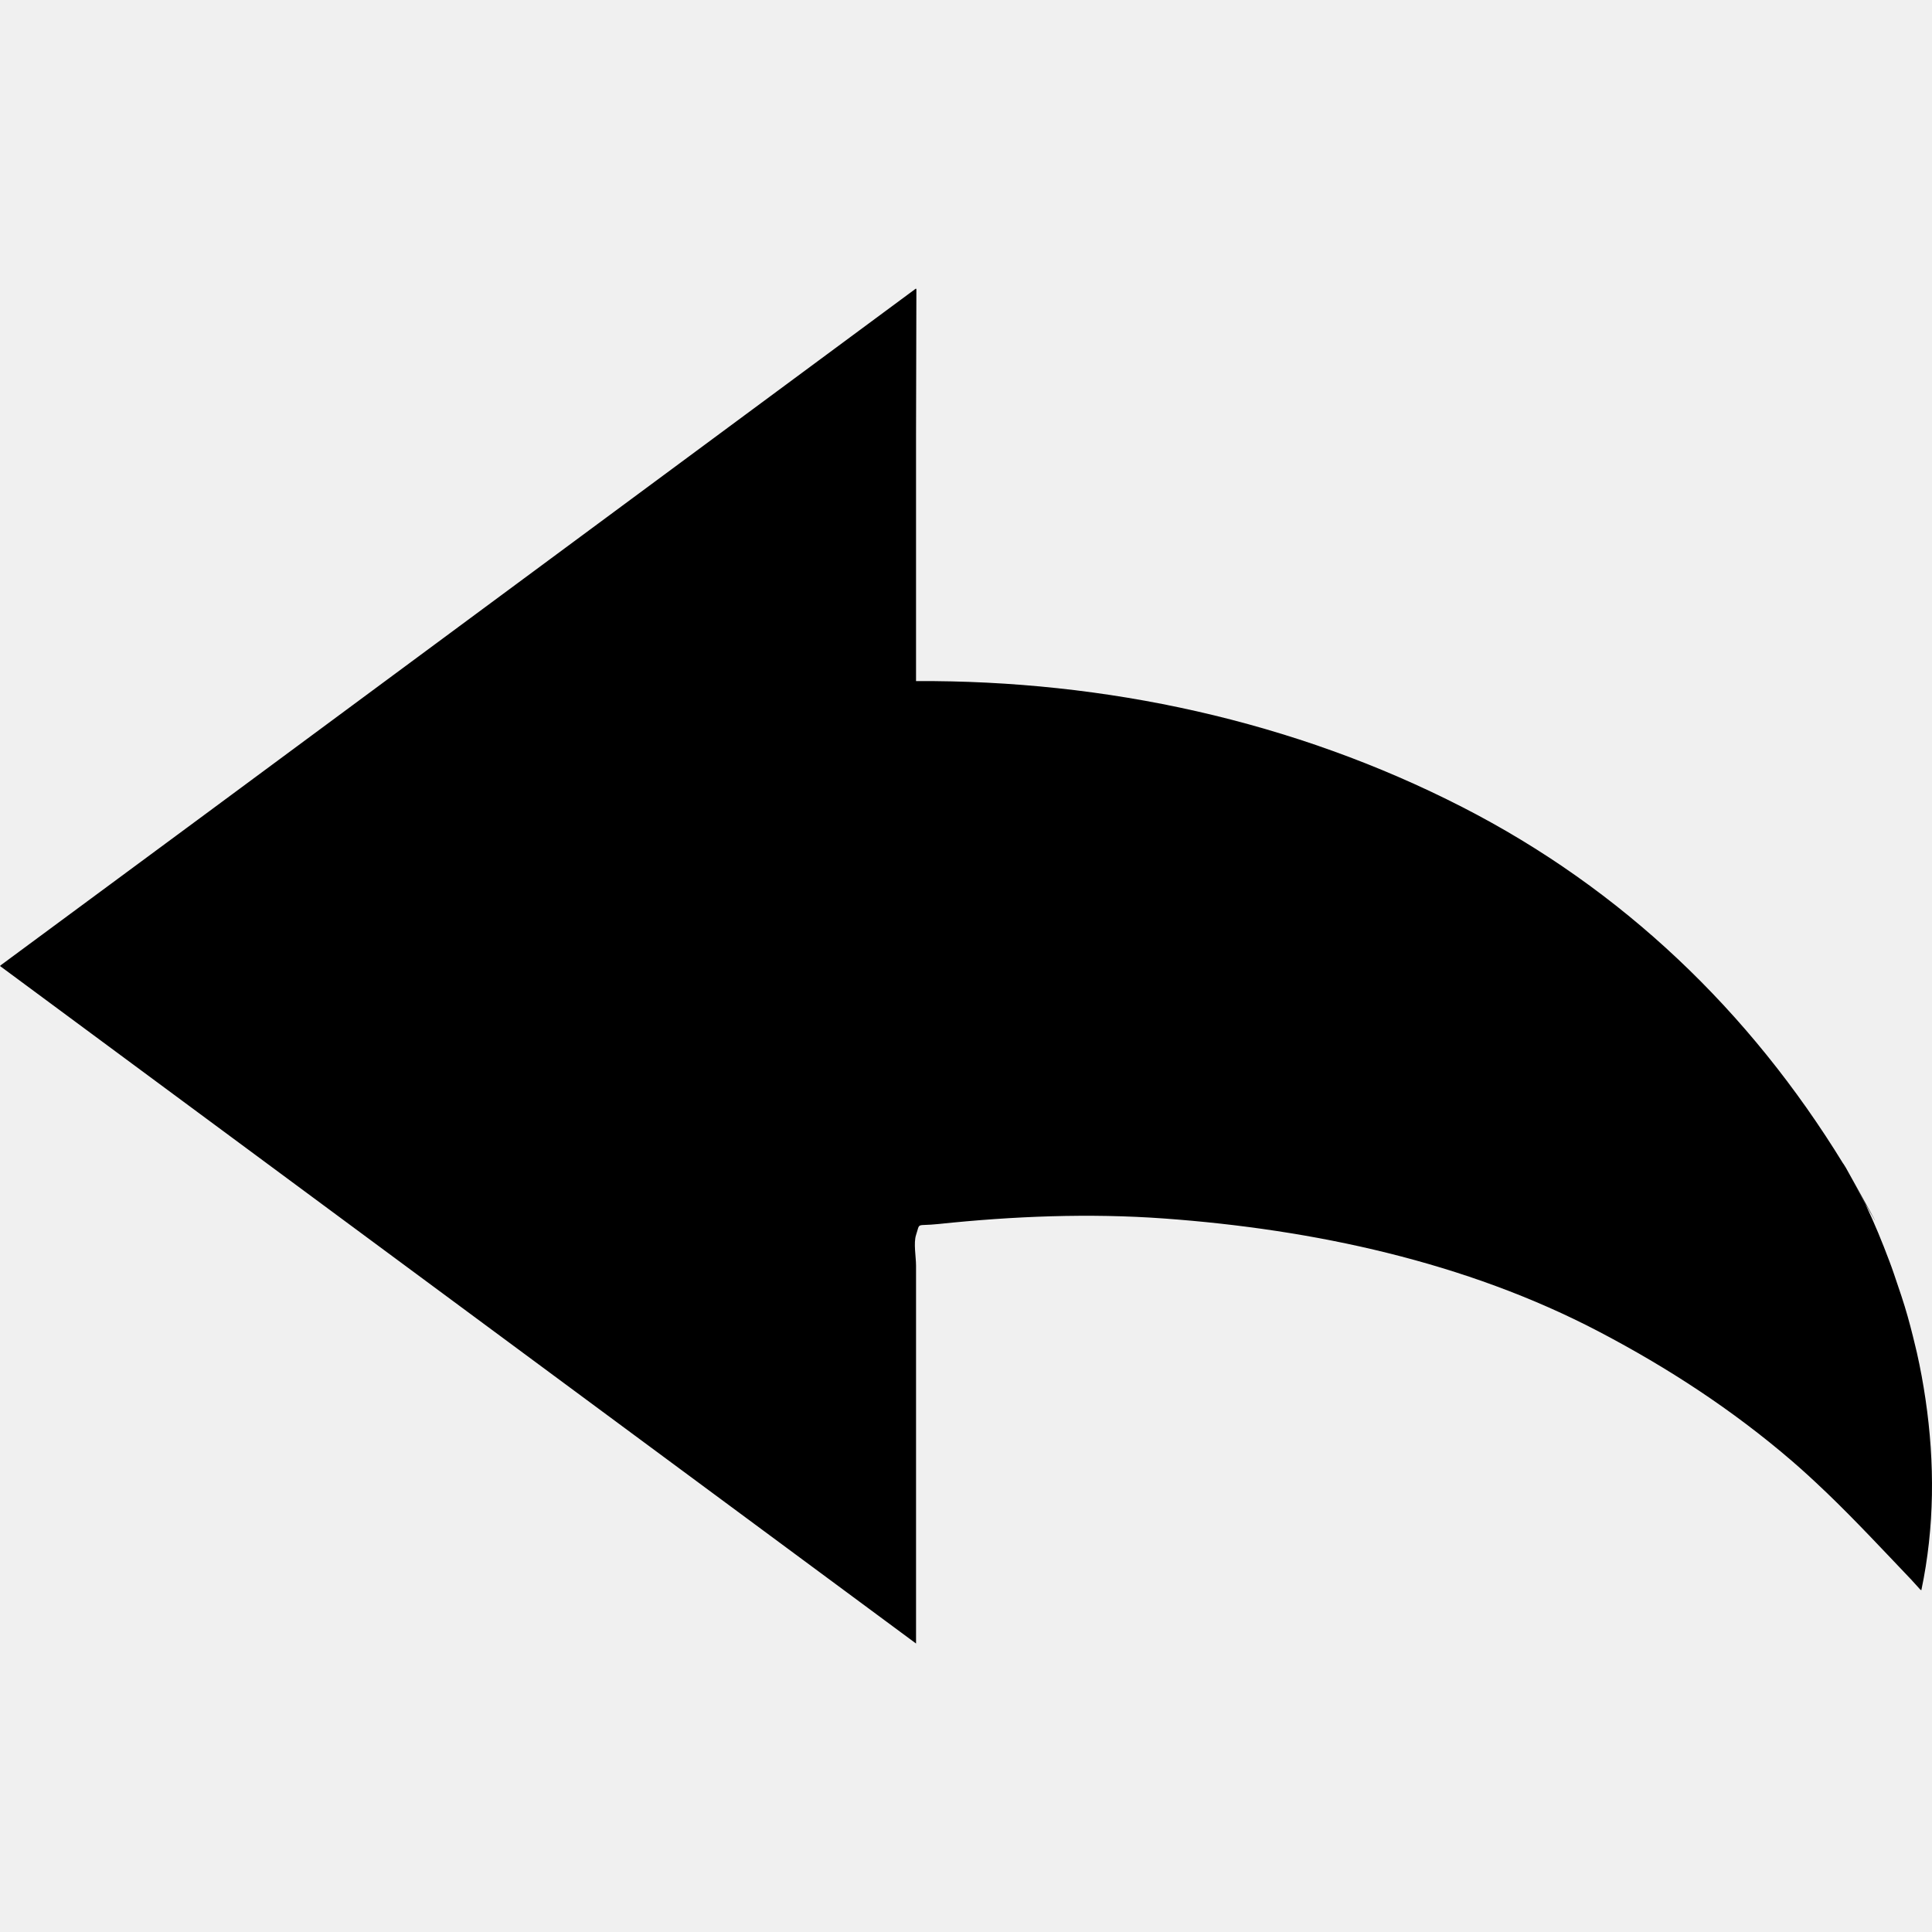
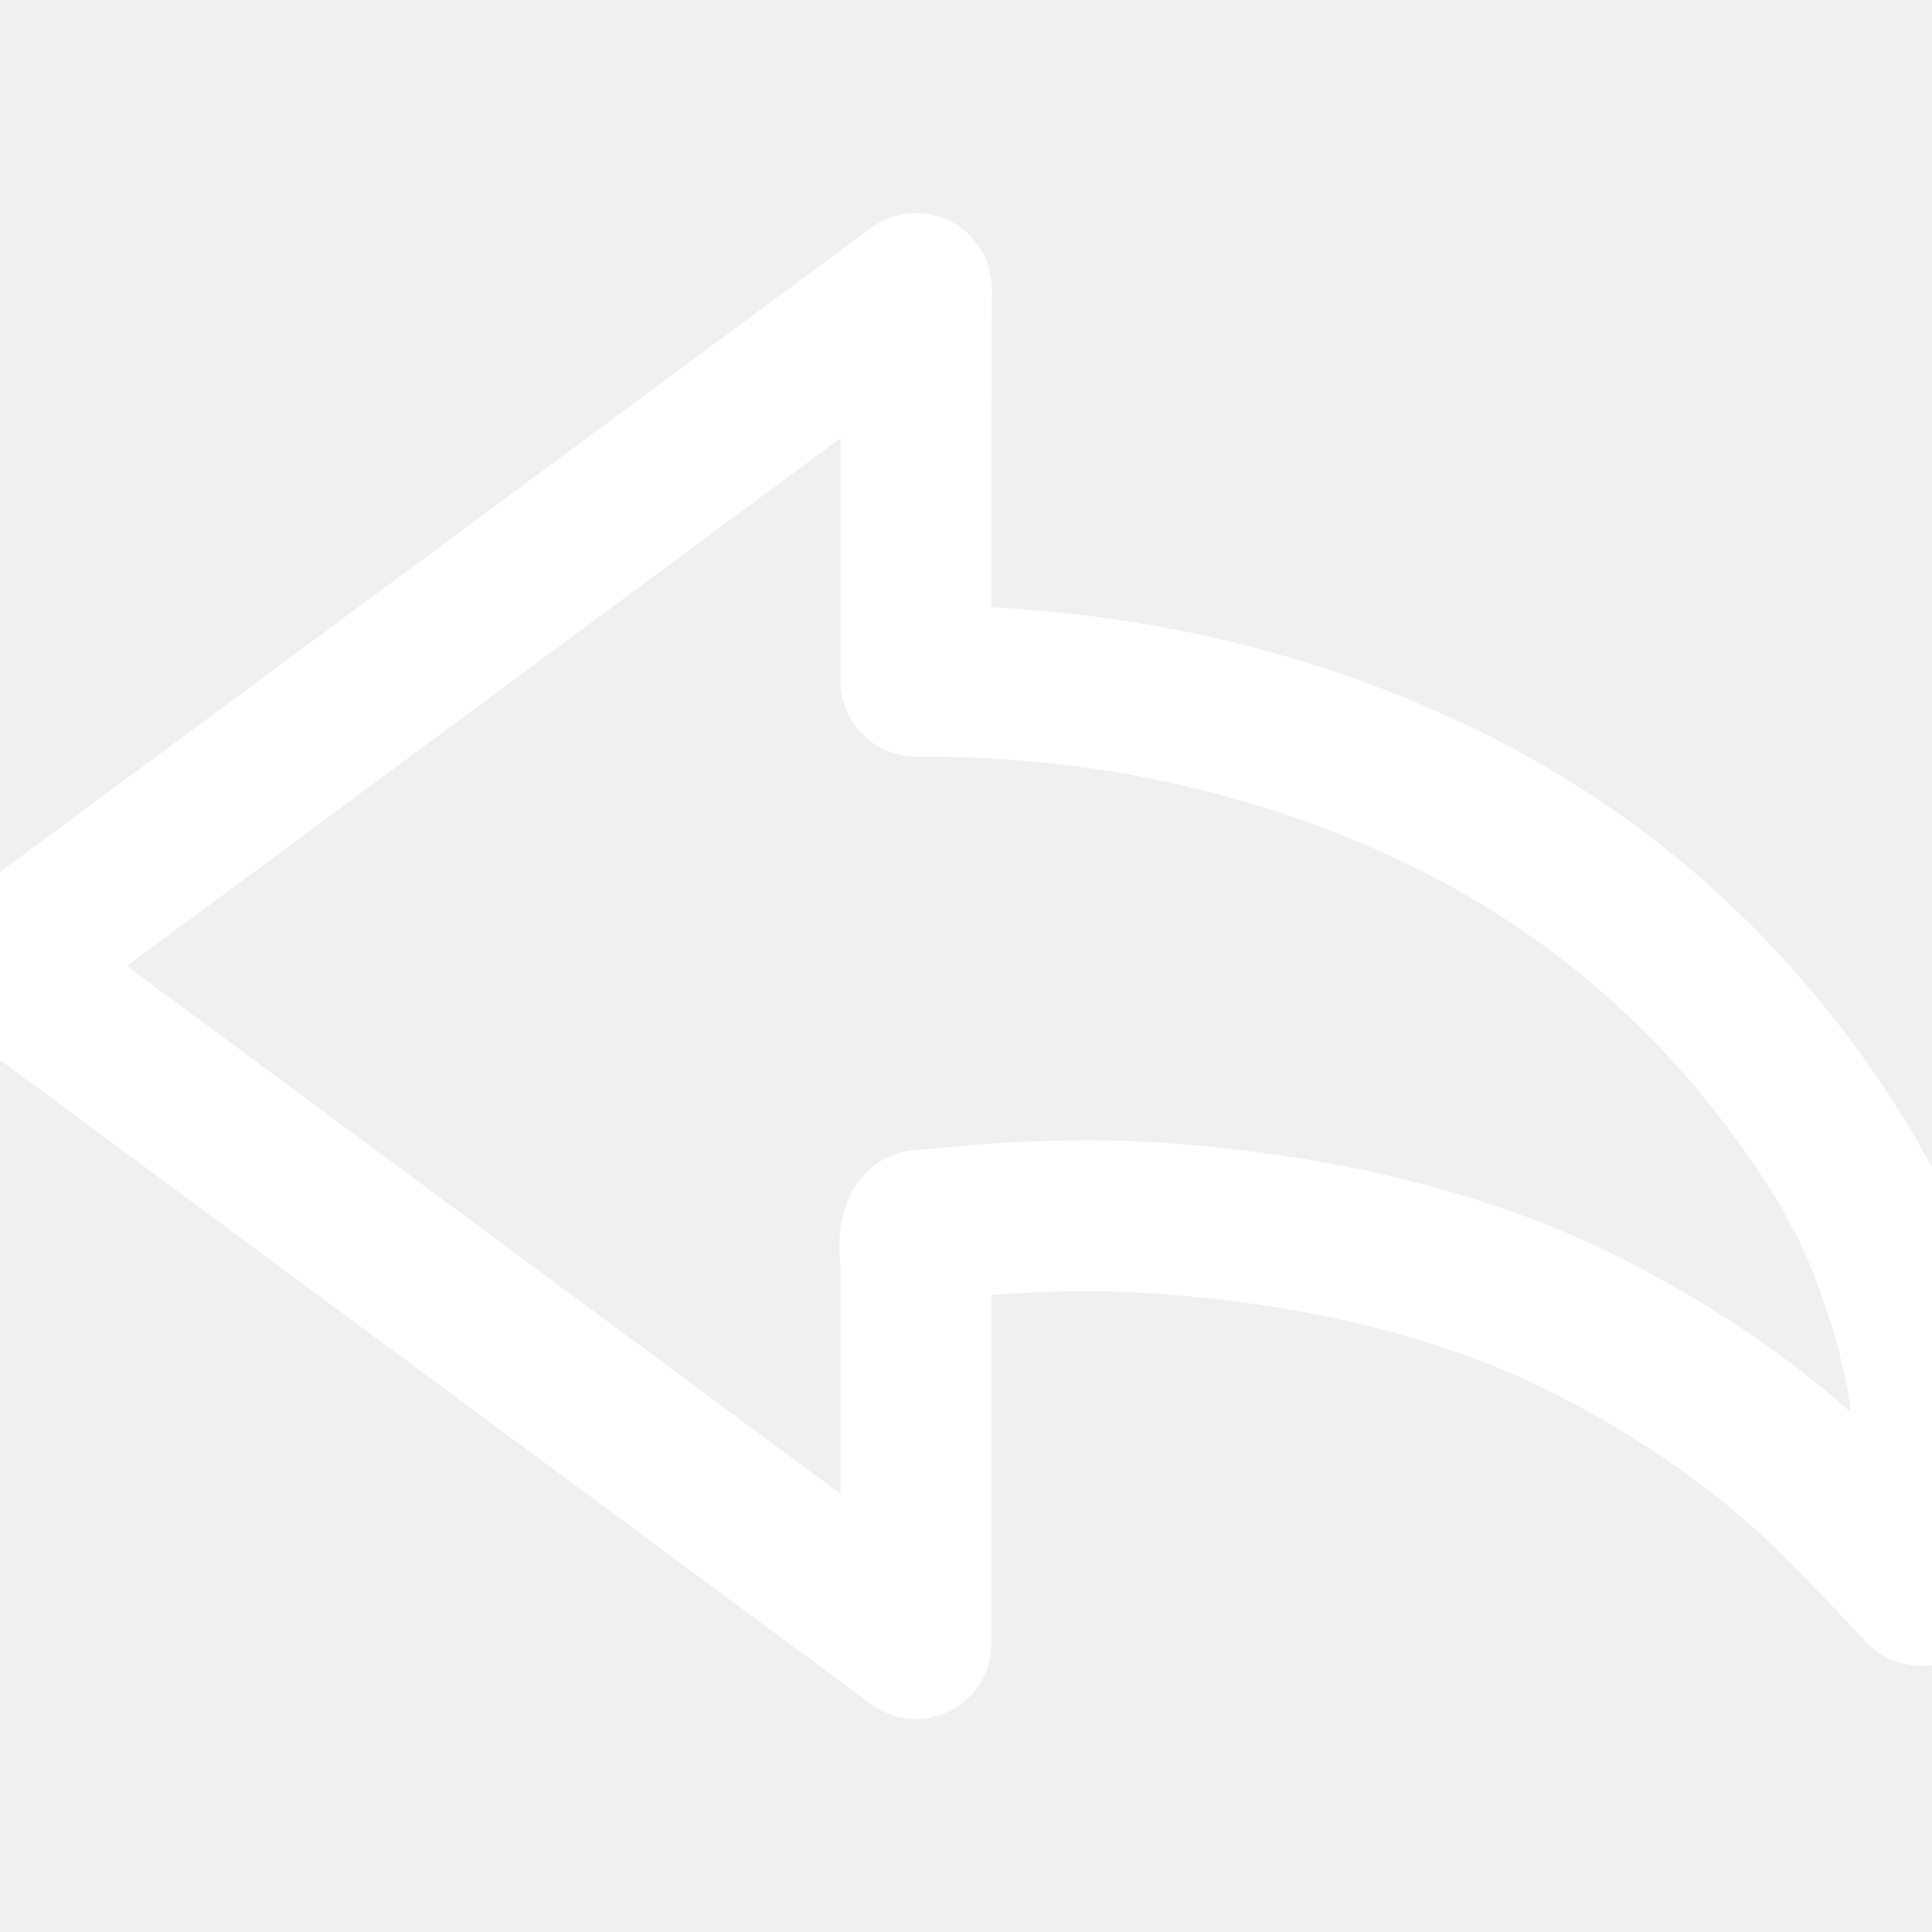
<svg xmlns="http://www.w3.org/2000/svg" version="1.1" id="_x31_0" x="0px" y="0px" viewBox="0 0 512 512" xml:space="preserve">
  <g>
-     <path d="M510.293,370.908c0-0.019-0.004-0.039-0.008-0.062c-0.61-4.142-1.359-8.251-2.286-12.346   c-0.133-0.594-0.285-1.188-0.426-1.786c-0.836-3.517-1.734-7.013-2.794-10.478c-0.531-1.79-1.156-3.567-1.75-5.349   c-0.758-2.238-1.485-4.478-2.332-6.685c-1.903-5.071-3.974-10.123-6.353-15.116c-0.782-1.414-1.841-3.321-3.2-5.759   c-0.012-0.019-0.019-0.039-0.031-0.058c4.399,7.888,11.408,20.109-1.958-3.841c-0.523-0.863-0.726-1.164-0.707-1.086   c-24.75-40.367-58.491-72.717-100.878-94.432c-44.754-22.926-94.662-33.678-144.812-33.416c0-21.817,0-43.629,0-65.446   l0.094-38.472l-0.094,0.07c0-0.066,0-0.133,0-0.199c-18.945,14.01-122.913,90.911-188.613,139.506L0.098,255.871l0.039,0.028   C0.106,255.922,0.027,255.976,0,256c27.396,20.261,232.691,172.106,242.759,179.552c0-33.401,0-66.798,0-100.194   c0-2.199-0.695-5.942,0-8.064c1.153-3.524-0.16-2.278,5.942-2.918c19.824-2.078,39.918-2.902,59.812-1.461   c39.484,2.867,79.96,11.494,115.259,30.002c18.293,9.591,35.366,20.722,51.045,34.202c2.93,2.52,5.755,5.122,8.529,7.771   c0.222,0.21,0.45,0.414,0.672,0.629c7.747,7.442,15.034,15.292,22.477,23.098l2.524,2.778c0.008-0.035,0.012-0.074,0.019-0.11   c0.043,0.046,0.09,0.098,0.137,0.145C512.703,404.703,512.75,387.649,510.293,370.908z" />
+     <path fill="none" stroke="white" stroke-width="40" stroke-linecap="round" stroke-linejoin="round" d="M510.293,370.908c0-0.019-0.004-0.039-0.008-0.062c-0.61-4.142-1.359-8.251-2.286-12.346   c-0.133-0.594-0.285-1.188-0.426-1.786c-0.836-3.517-1.734-7.013-2.794-10.478c-0.531-1.79-1.156-3.567-1.75-5.349   c-0.758-2.238-1.485-4.478-2.332-6.685c-1.903-5.071-3.974-10.123-6.353-15.116c-0.782-1.414-1.841-3.321-3.2-5.759   c-0.012-0.019-0.019-0.039-0.031-0.058c4.399,7.888,11.408,20.109-1.958-3.841c-0.523-0.863-0.726-1.164-0.707-1.086   c-24.75-40.367-58.491-72.717-100.878-94.432c-44.754-22.926-94.662-33.678-144.812-33.416c0-21.817,0-43.629,0-65.446   l0.094-38.472l-0.094,0.07c0-0.066,0-0.133,0-0.199c-18.945,14.01-122.913,90.911-188.613,139.506L0.098,255.871l0.039,0.028   C0.106,255.922,0.027,255.976,0,256c27.396,20.261,232.691,172.106,242.759,179.552c0-33.401,0-66.798,0-100.194   c0-2.199-0.695-5.942,0-8.064c1.153-3.524-0.16-2.278,5.942-2.918c19.824-2.078,39.918-2.902,59.812-1.461   c39.484,2.867,79.96,11.494,115.259,30.002c18.293,9.591,35.366,20.722,51.045,34.202c2.93,2.52,5.755,5.122,8.529,7.771   c0.222,0.21,0.45,0.414,0.672,0.629c7.747,7.442,15.034,15.292,22.477,23.098l2.524,2.778c0.008-0.035,0.012-0.074,0.019-0.11   c0.043,0.046,0.09,0.098,0.137,0.145C512.703,404.703,512.75,387.649,510.293,370.908z" />
  </g>
</svg>
